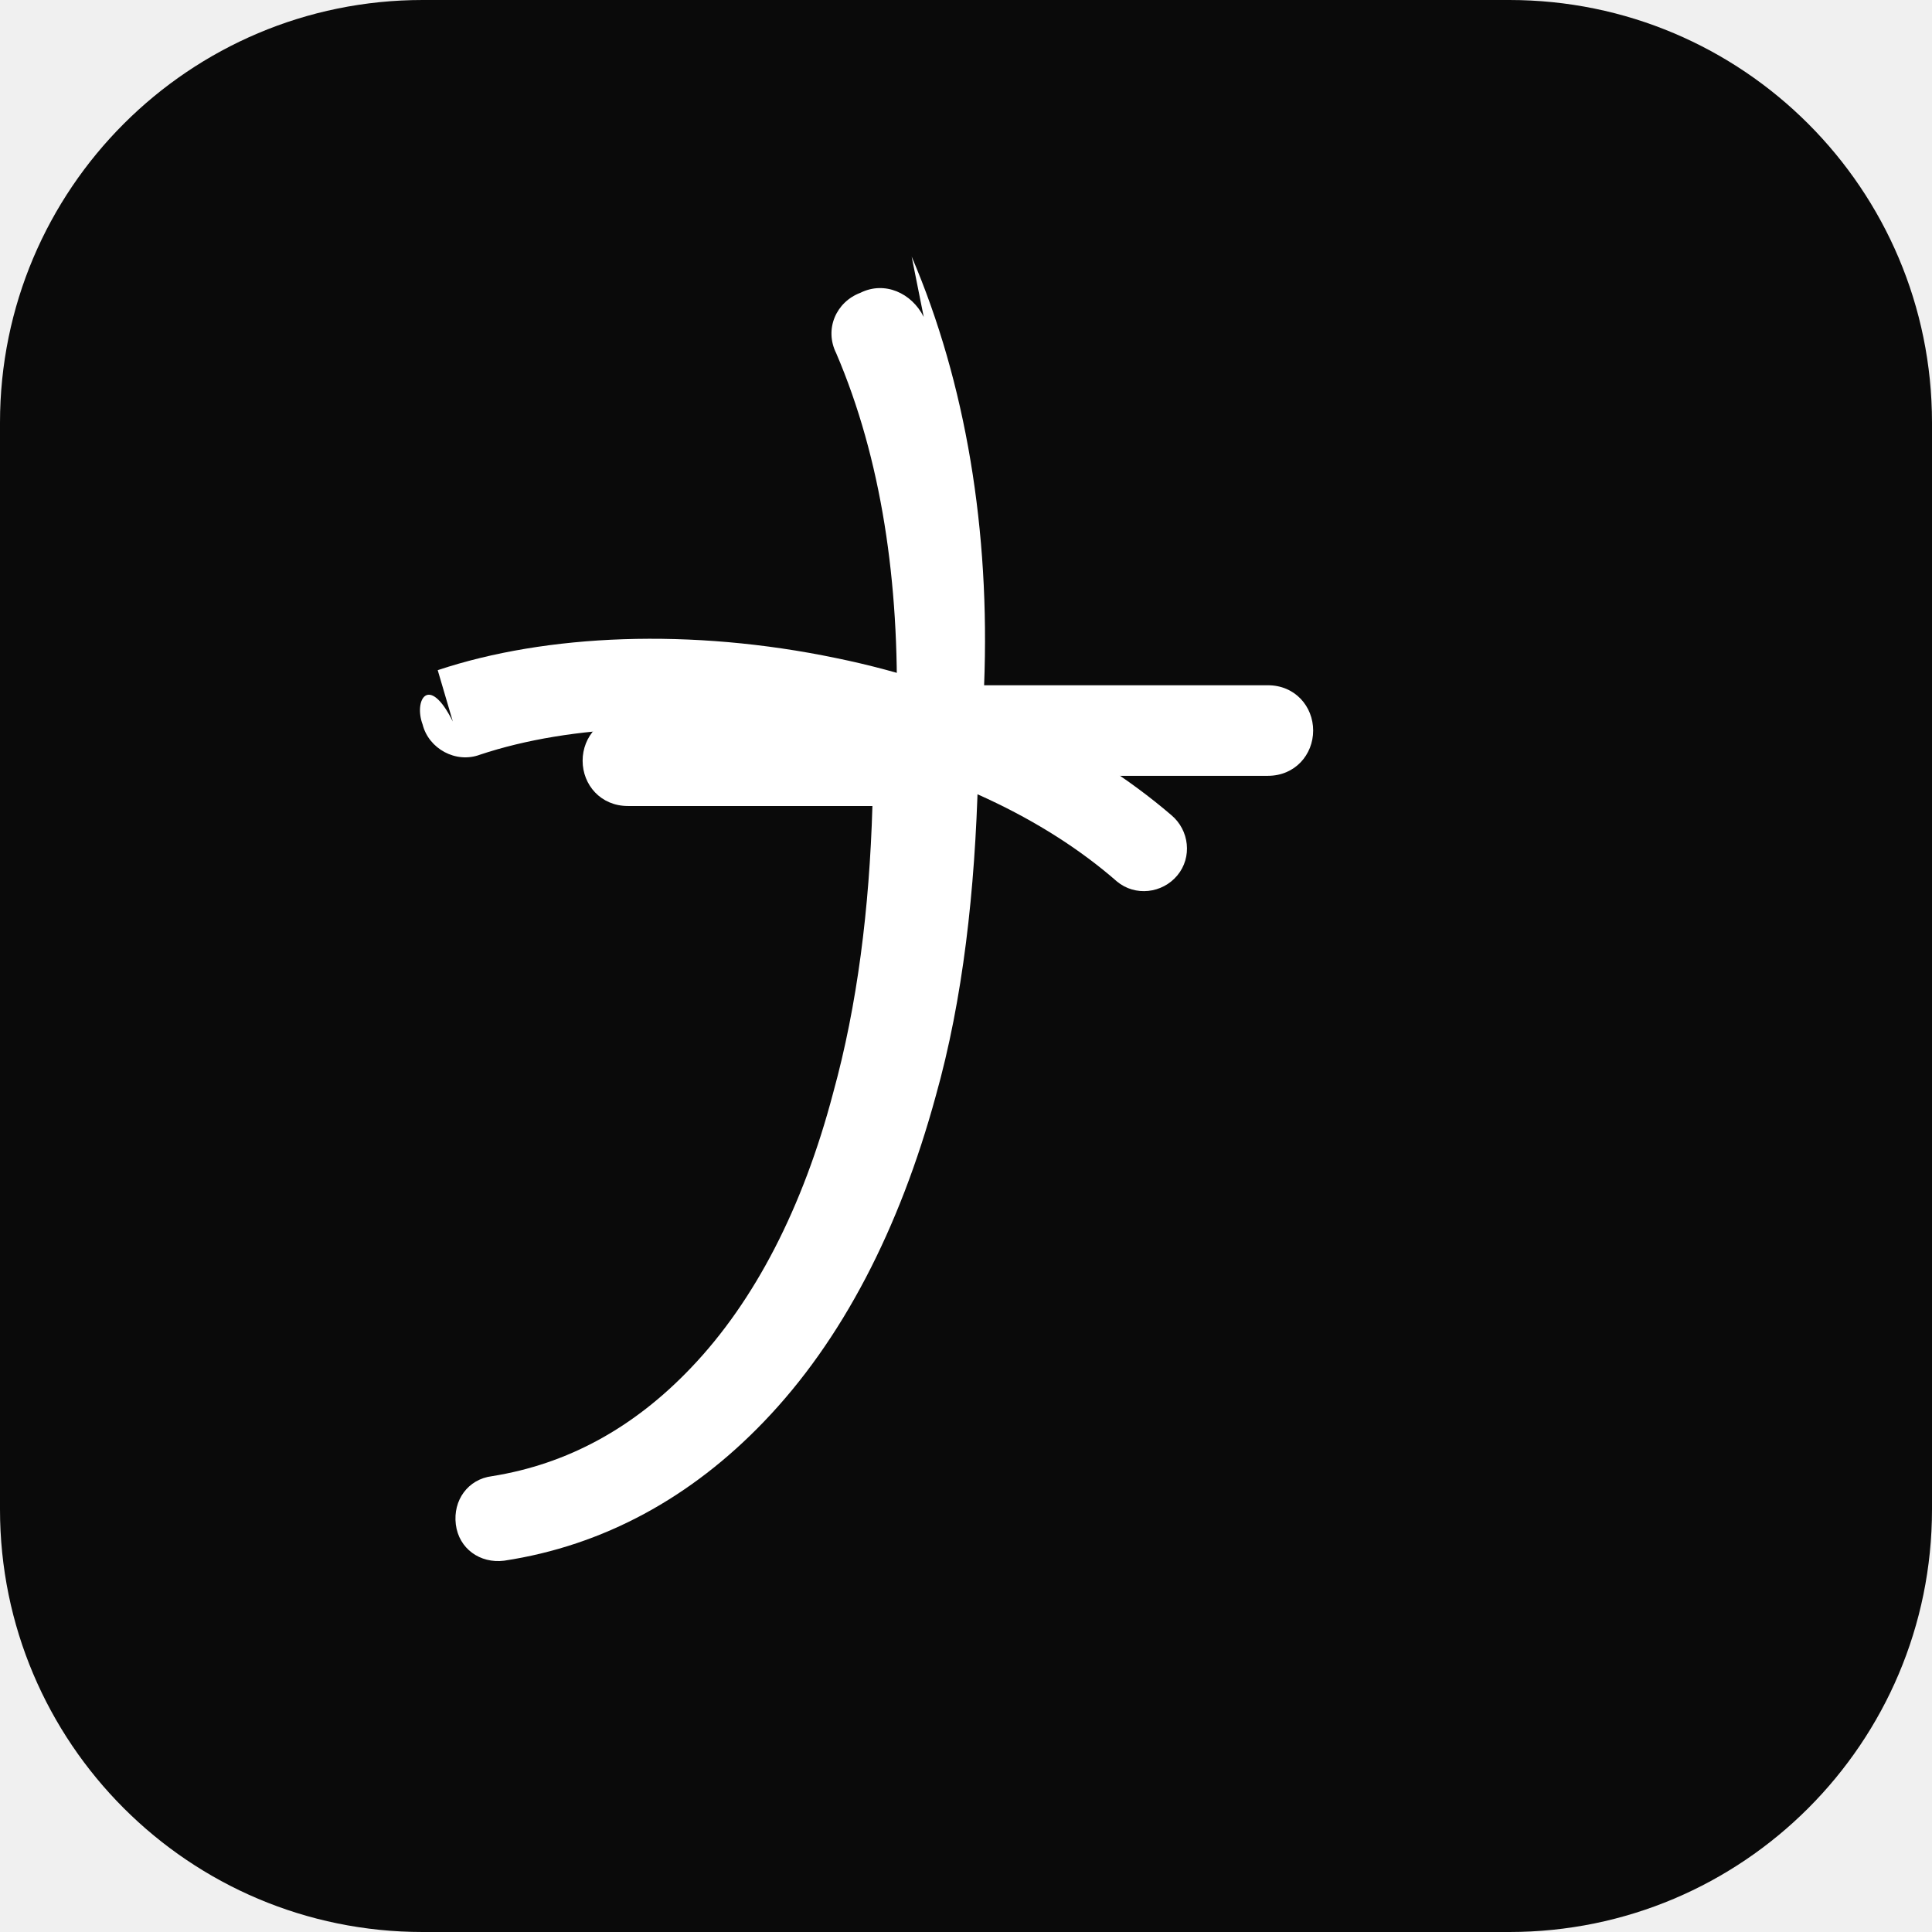
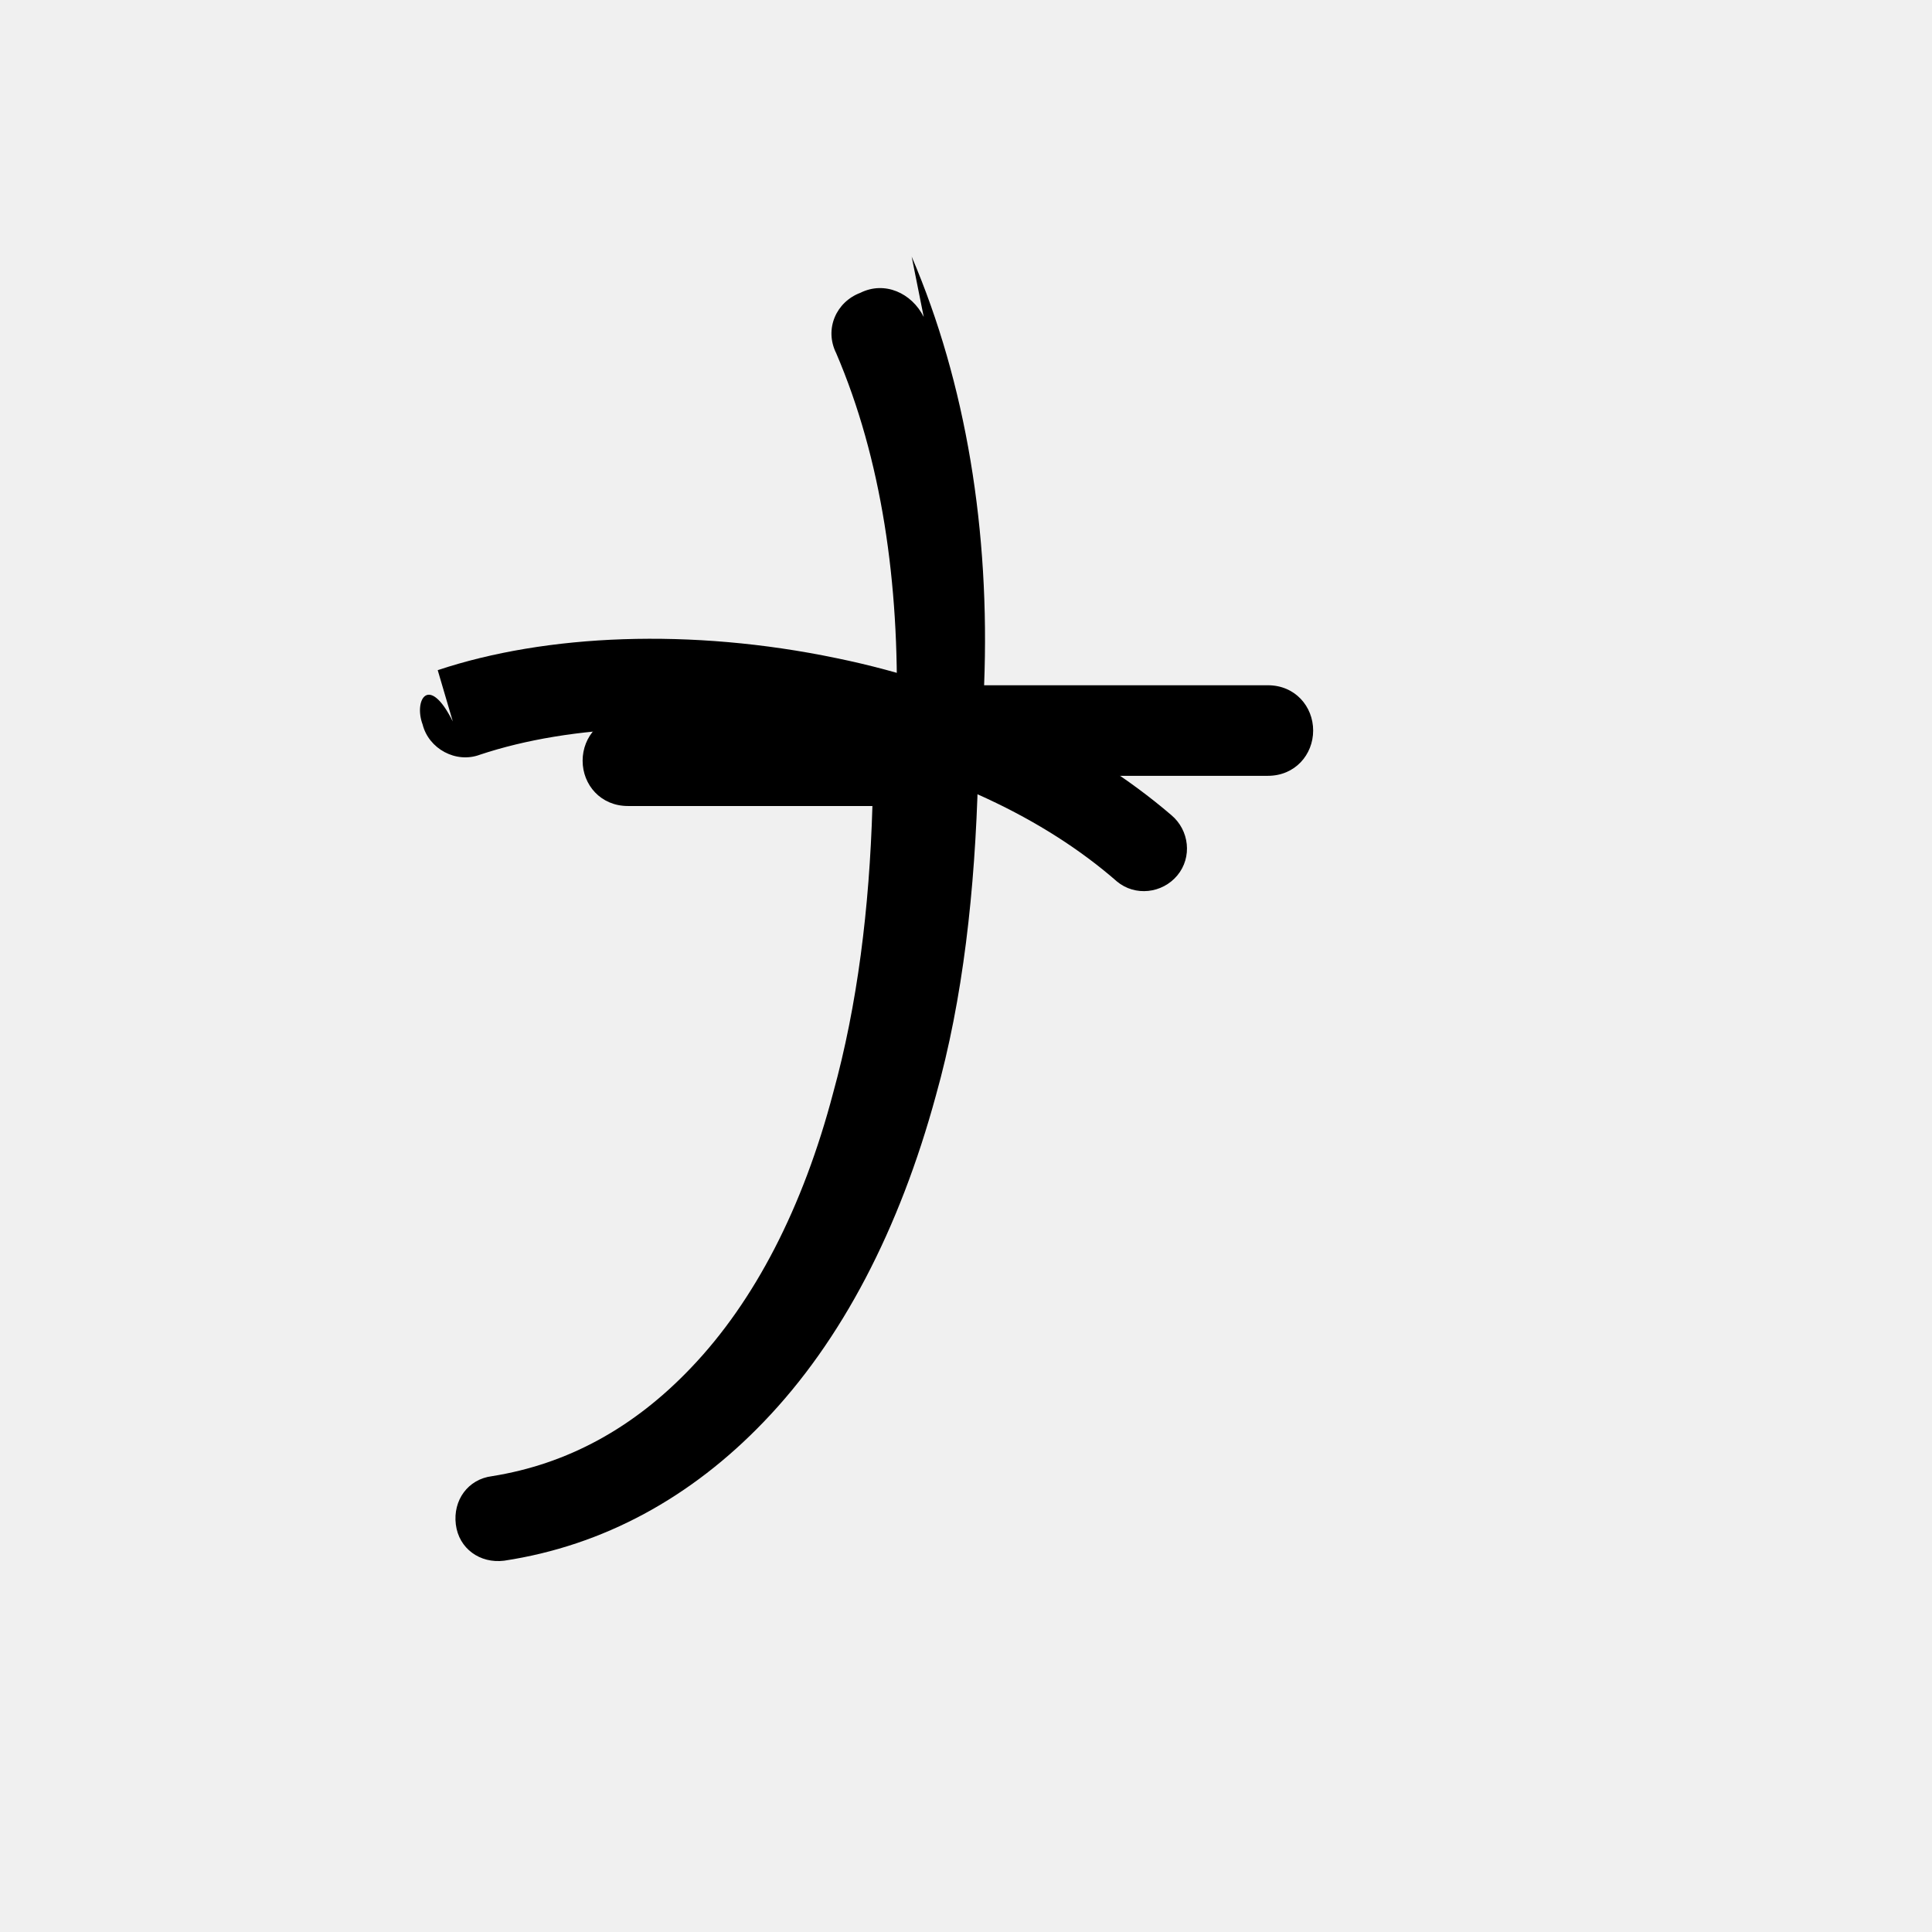
<svg xmlns="http://www.w3.org/2000/svg" viewBox="0 0 64 64" fill="none" role="img" aria-label="fitlives">
-   <rect width="64" height="64" rx="14" fill="#0A0A0A" />
-   <path fill="#FFFFFF" d="M30.2 8.5c1.8 4.2 2.6 9.1 2.4 14.2H42c.9 0 1.5.7 1.5 1.5s-.6 1.5-1.5 1.5H32.4c-.1 3.8-.5 7.4-1.4 10.6-1.2 4.4-3.1 8.1-5.7 10.8-2.4 2.5-5.3 4.1-8.6 4.6-.8.1-1.5-.4-1.6-1.2-.1-.8.4-1.5 1.2-1.6 2.5-.4 4.7-1.6 6.6-3.6 2.1-2.2 3.7-5.3 4.7-9.1.8-2.9 1.2-6.1 1.3-9.5H20.8c-.9 0-1.5-.7-1.5-1.5s.6-1.5 1.5-1.5h8.9c.1-4.4-.5-8.5-2-12-.4-.8 0-1.7.8-2 .8-.4 1.7 0 2.1.8z" />
-   <path fill="#FFFFFF" d="M14.5 22.2c3.6-1.2 8.4-1.4 13.2-.4 4.4.9 8.3 2.8 11.1 5.2.6.5.7 1.4.2 2-.5.6-1.4.7-2 .2-2.4-2.1-5.8-3.7-9.7-4.5-4.2-.9-8.4-.7-11.4.3-.8.3-1.7-.2-1.9-1-.3-.8.2-1.7 1-.1.8z" />
+   <path fill="currentColor" d="M30.2 8.5c1.8 4.2 2.6 9.1 2.4 14.2H42c.9 0 1.5.7 1.5 1.5s-.6 1.5-1.5 1.5H32.4c-.1 3.8-.5 7.4-1.4 10.6-1.2 4.4-3.1 8.1-5.7 10.8-2.4 2.5-5.3 4.1-8.6 4.6-.8.1-1.5-.4-1.6-1.2-.1-.8.4-1.5 1.2-1.6 2.5-.4 4.7-1.6 6.6-3.6 2.1-2.2 3.7-5.3 4.7-9.1.8-2.9 1.2-6.1 1.3-9.5H20.8c-.9 0-1.5-.7-1.5-1.5s.6-1.5 1.5-1.5h8.9c.1-4.4-.5-8.5-2-12-.4-.8 0-1.7.8-2 .8-.4 1.7 0 2.1.8z" />
+   <path fill="currentColor" d="M14.5 22.2c3.6-1.2 8.4-1.4 13.2-.4 4.4.9 8.3 2.8 11.1 5.2.6.5.7 1.4.2 2-.5.6-1.4.7-2 .2-2.4-2.1-5.8-3.7-9.7-4.5-4.2-.9-8.4-.7-11.4.3-.8.3-1.7-.2-1.9-1-.3-.8.2-1.7 1-.1.8z" />
</svg>
